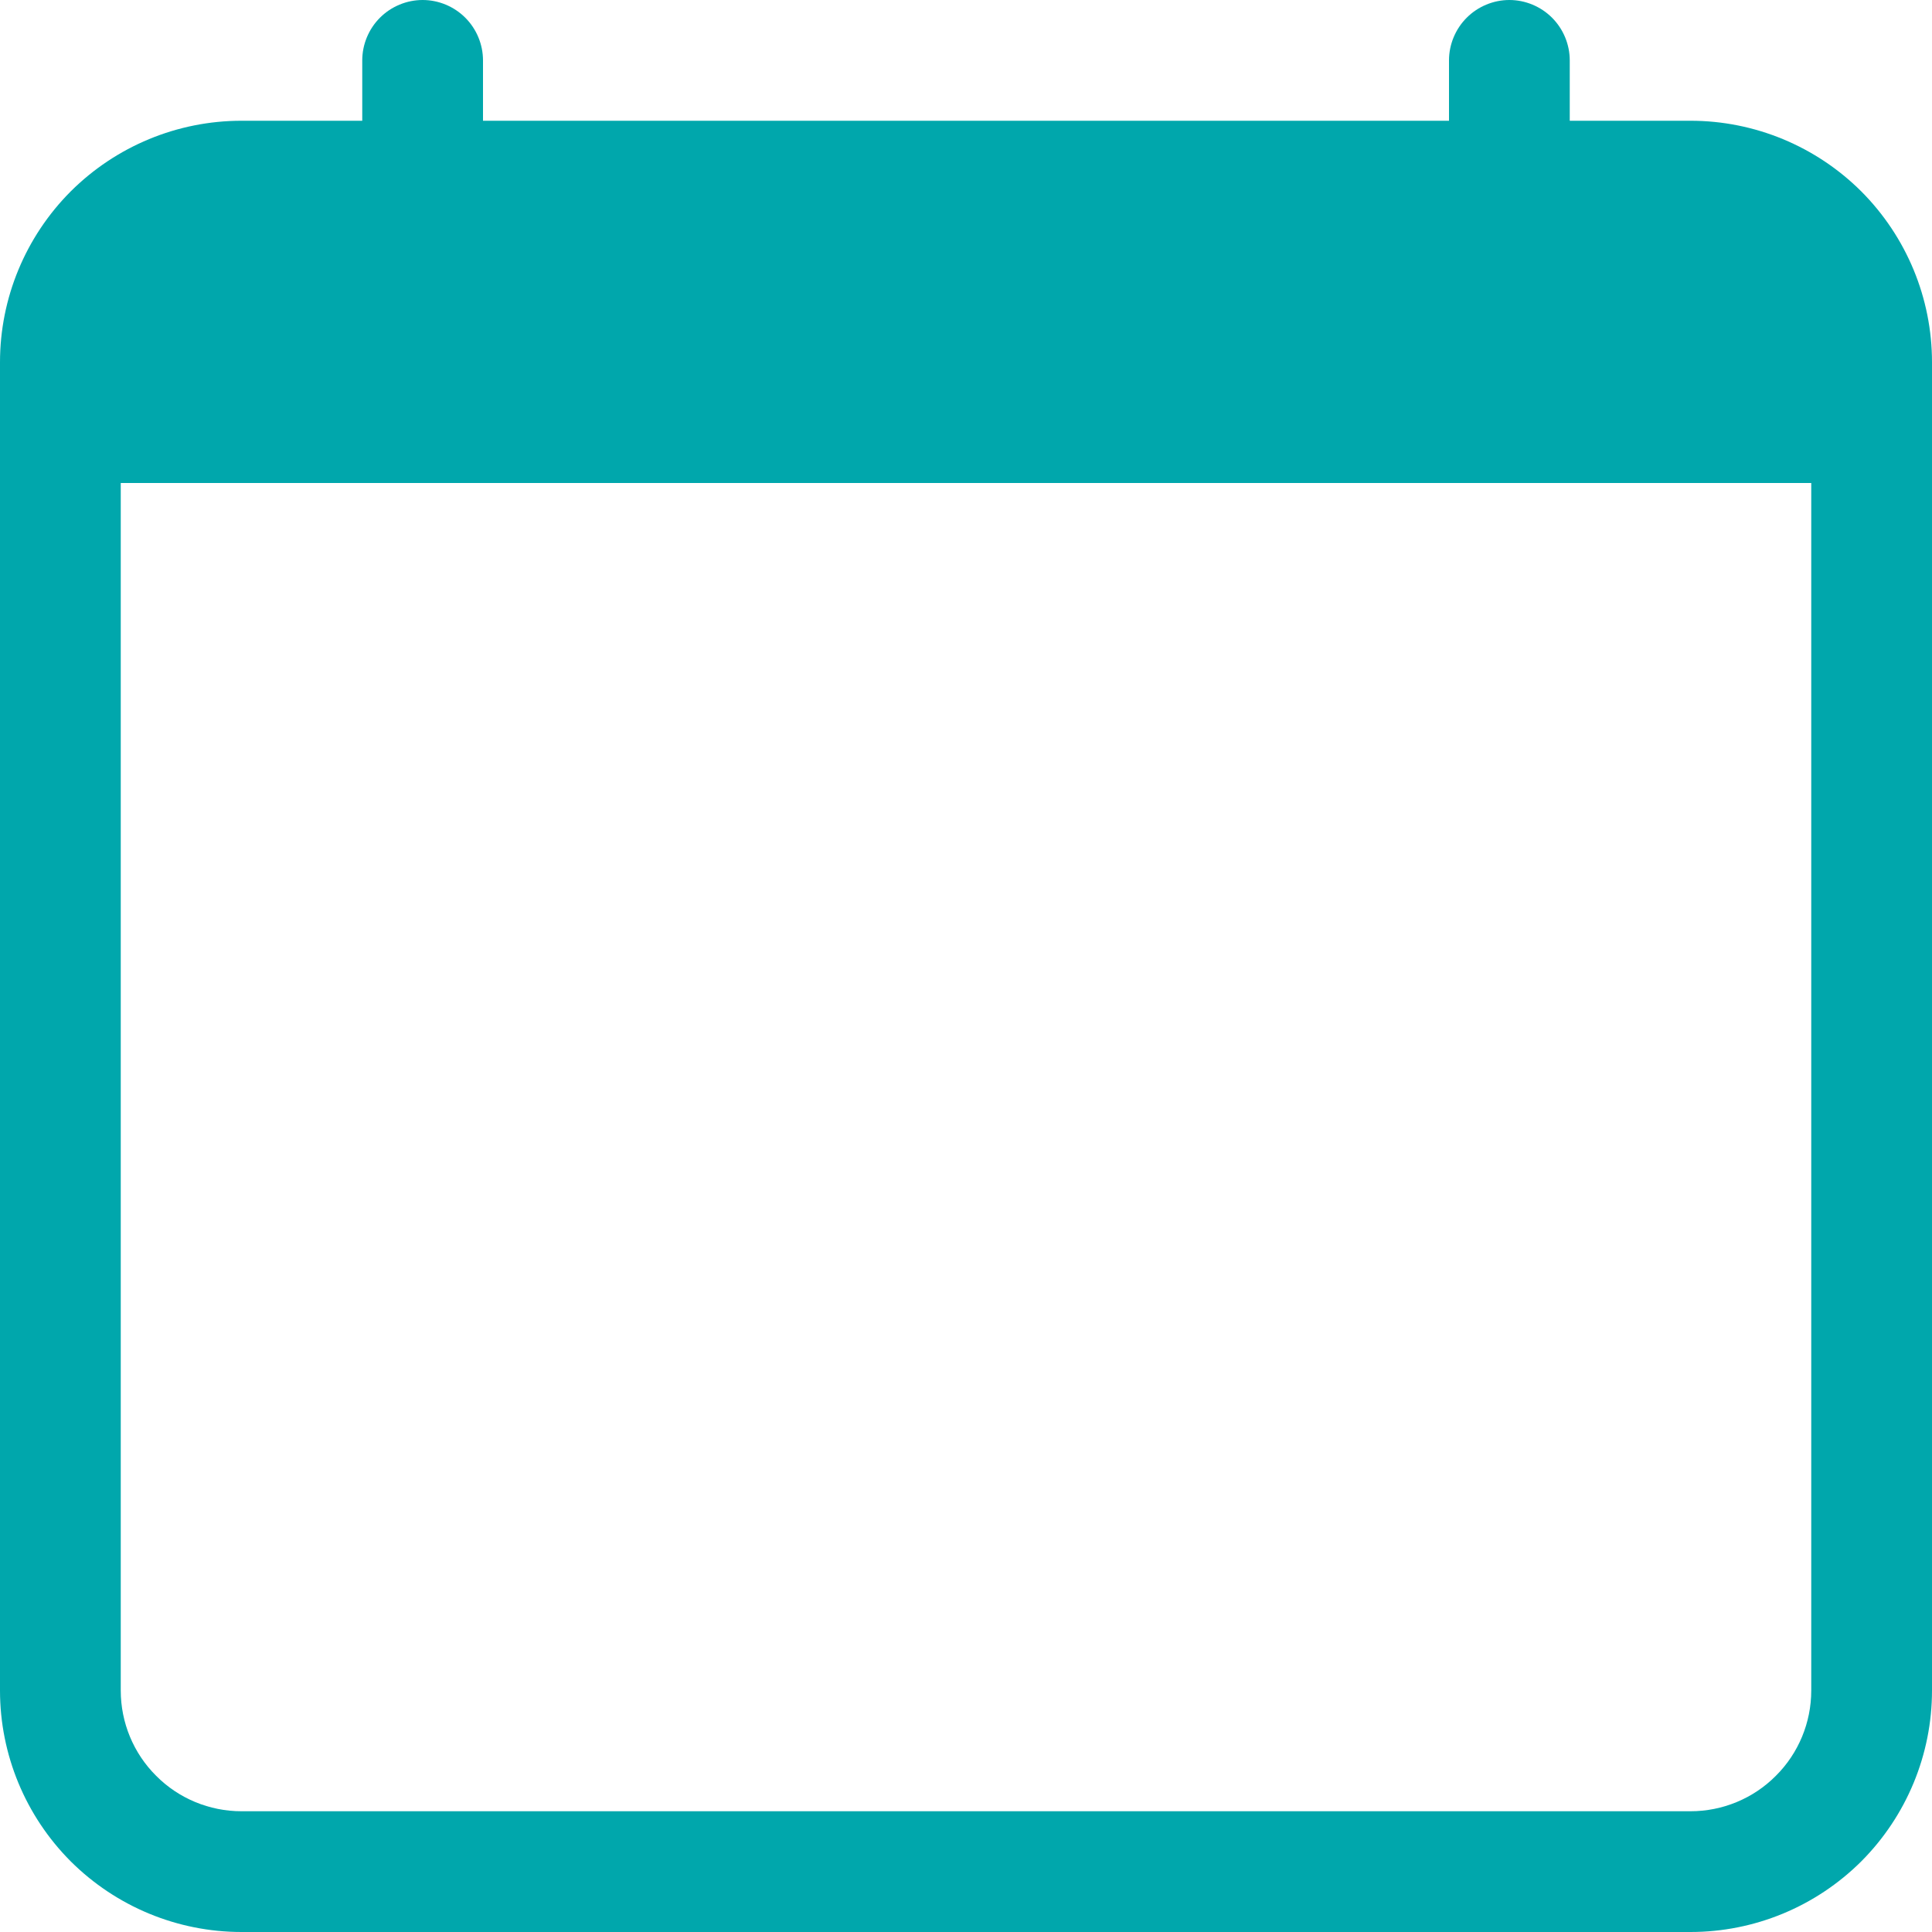
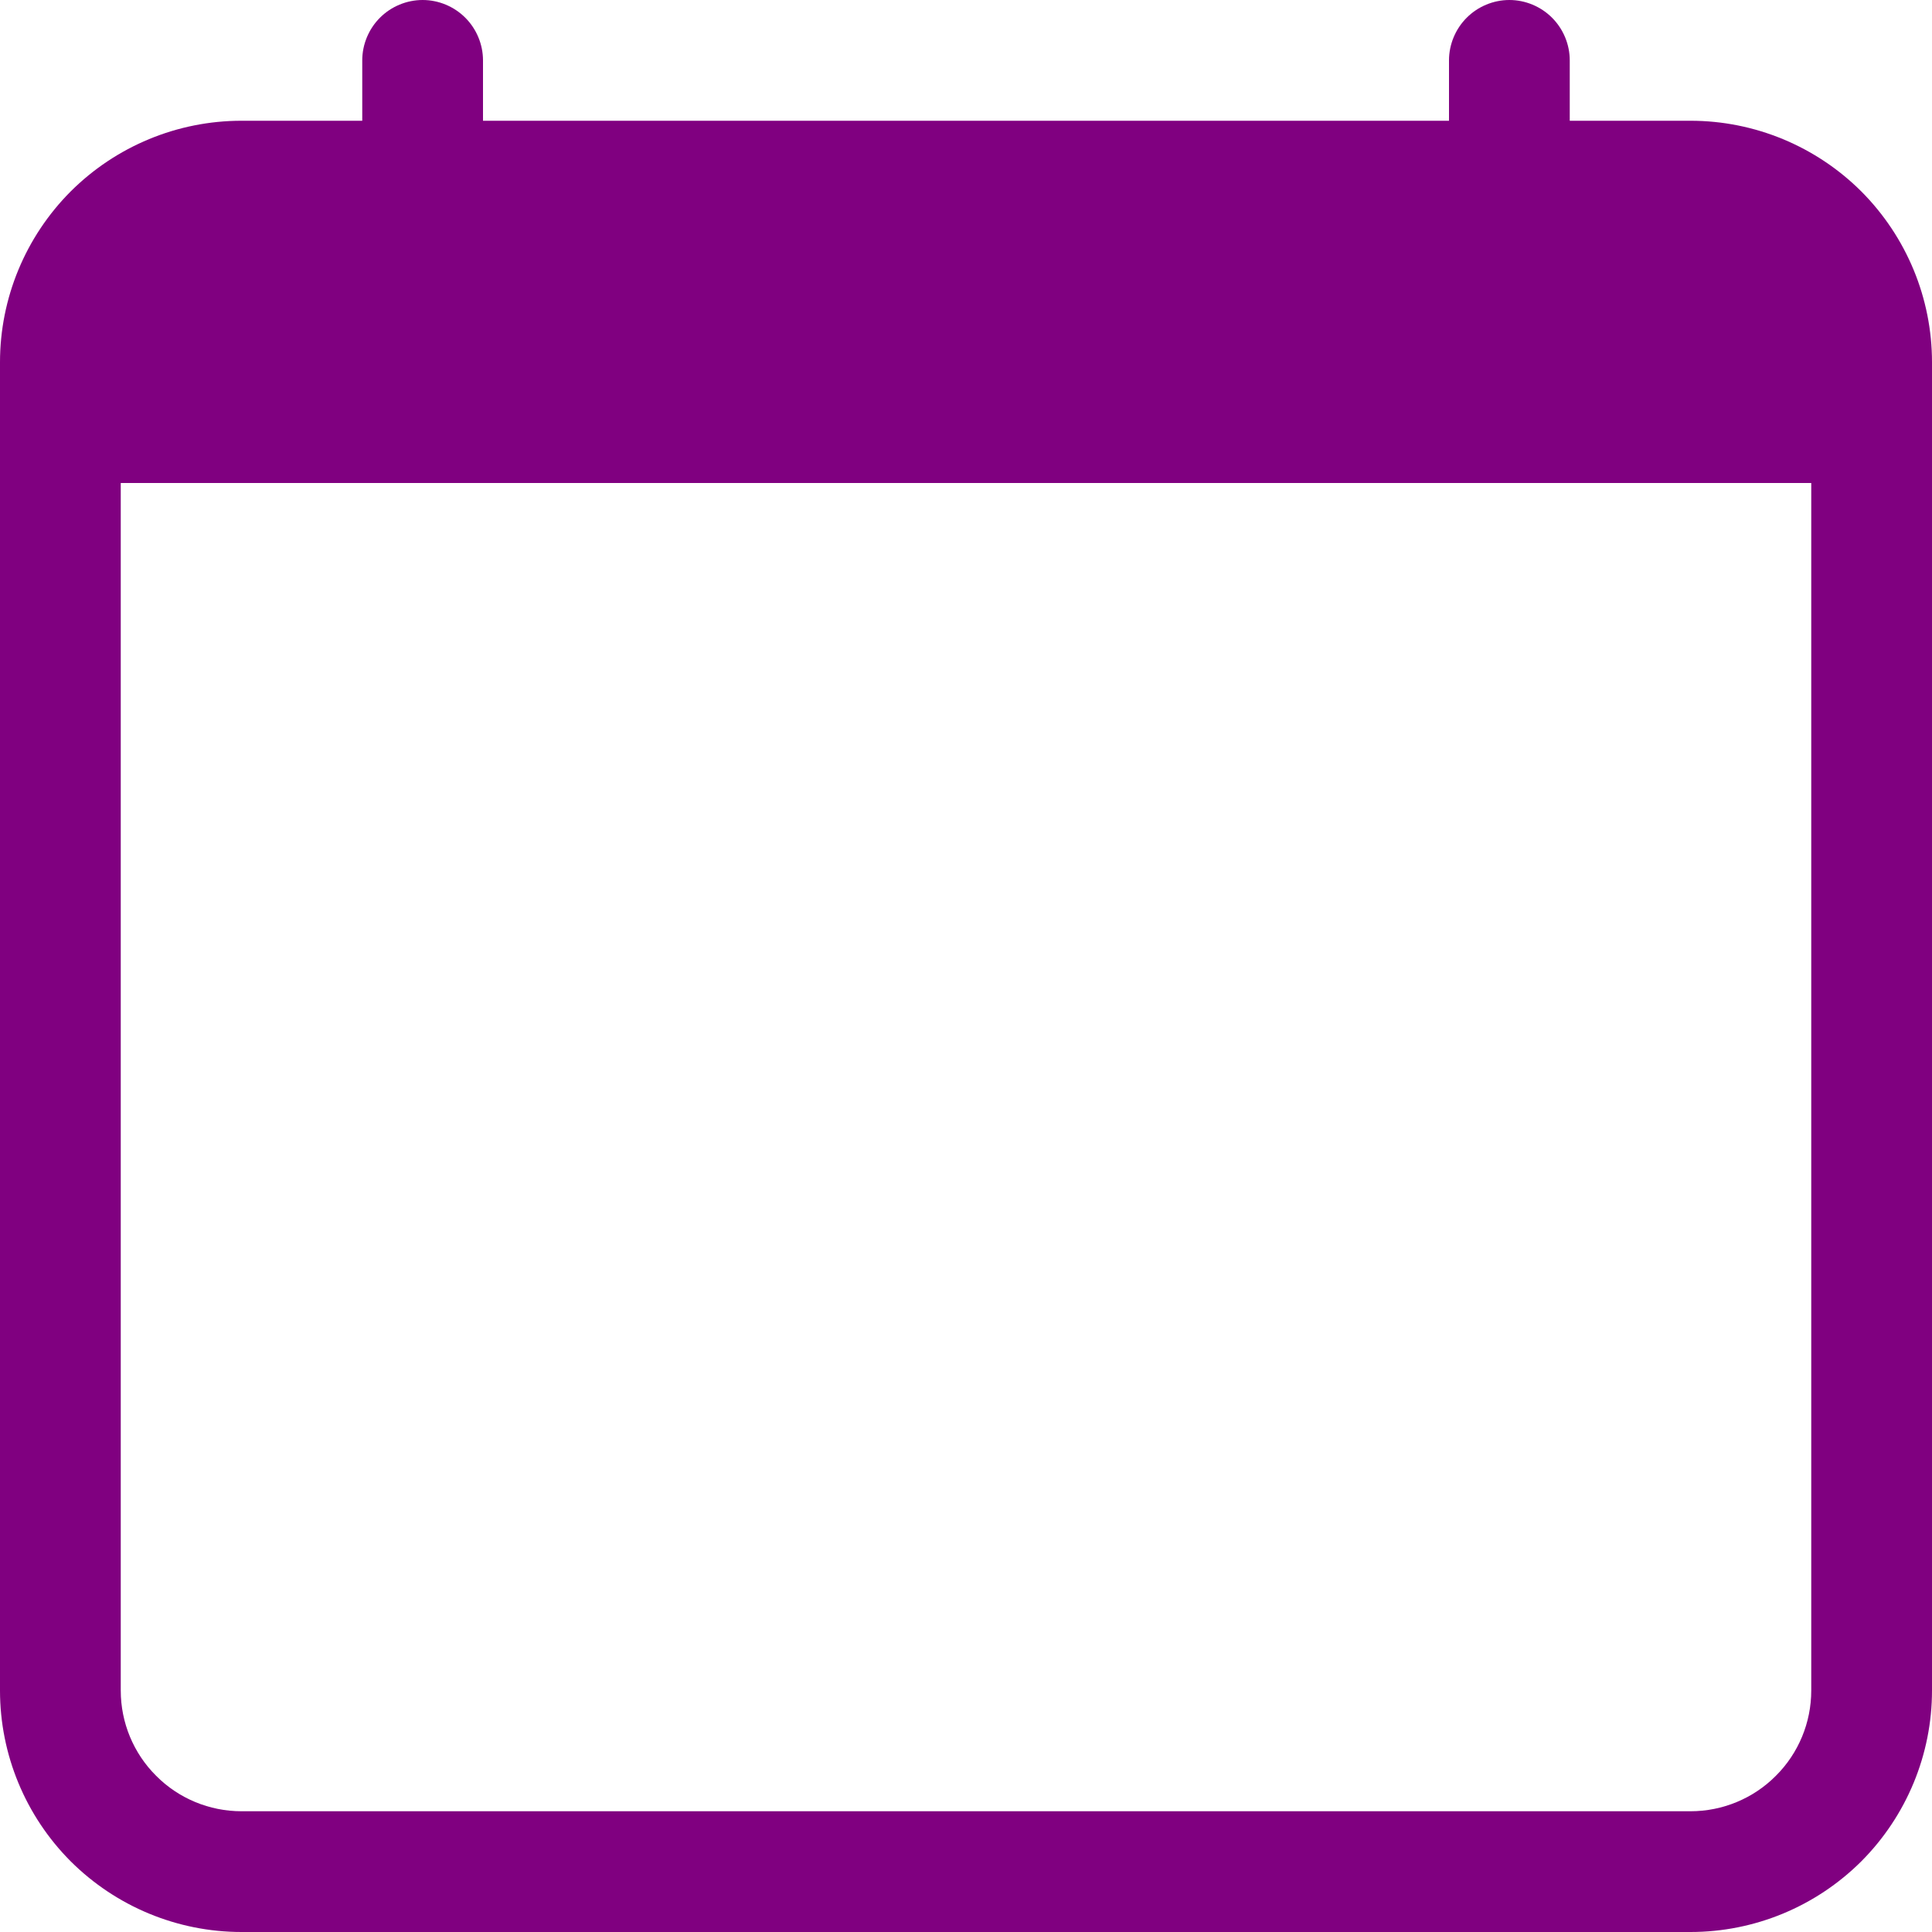
<svg xmlns="http://www.w3.org/2000/svg" width="12" height="12" viewBox="0 0 12 12" fill="none">
-   <path d="M2.625 0C2.724 0 2.82 0.04 2.89 0.11C2.96 0.18 3 0.276 3 0.375V0.75H9V0.375C9 0.276 9.04 0.18 9.11 0.11C9.18 0.04 9.276 0 9.375 0C9.474 0 9.57 0.04 9.64 0.11C9.71 0.18 9.75 0.276 9.75 0.375V0.75H10.5C10.898 0.75 11.279 0.908 11.561 1.189C11.842 1.471 12 1.852 12 2.25V10.5C12 10.898 11.842 11.279 11.561 11.561C11.279 11.842 10.898 12 10.5 12H1.5C1.102 12 0.721 11.842 0.439 11.561C0.158 11.279 0 10.898 0 10.5V2.25C0 1.852 0.158 1.471 0.439 1.189C0.721 0.908 1.102 0.75 1.5 0.75H2.25V0.375C2.25 0.276 2.29 0.18 2.36 0.11C2.43 0.04 2.526 0 2.625 0V0ZM0.75 3V10.5C0.75 10.699 0.829 10.89 0.97 11.03C1.11 11.171 1.301 11.25 1.5 11.25H10.5C10.699 11.25 10.89 11.171 11.03 11.03C11.171 10.89 11.25 10.699 11.25 10.5V3H0.75Z" fill="#00A7AC" />
+   <path d="M2.625 0C2.724 0 2.82 0.04 2.89 0.11C2.96 0.18 3 0.276 3 0.375V0.75H9V0.375C9 0.276 9.04 0.18 9.11 0.11C9.18 0.04 9.276 0 9.375 0C9.474 0 9.57 0.04 9.64 0.11C9.71 0.18 9.75 0.276 9.75 0.375V0.75H10.5C10.898 0.75 11.279 0.908 11.561 1.189C11.842 1.471 12 1.852 12 2.25V10.5C12 10.898 11.842 11.279 11.561 11.561C11.279 11.842 10.898 12 10.5 12H1.5C1.102 12 0.721 11.842 0.439 11.561C0.158 11.279 0 10.898 0 10.5V2.25C0 1.852 0.158 1.471 0.439 1.189C0.721 0.908 1.102 0.75 1.5 0.75H2.25V0.375C2.25 0.276 2.29 0.18 2.36 0.11C2.43 0.04 2.526 0 2.625 0V0ZM0.75 3V10.5C0.75 10.699 0.829 10.89 0.97 11.03C1.11 11.171 1.301 11.25 1.5 11.25H10.5C10.699 11.25 10.89 11.171 11.03 11.03C11.171 10.89 11.25 10.699 11.25 10.5V3H0.75Z" fill="#800080" />
</svg>
